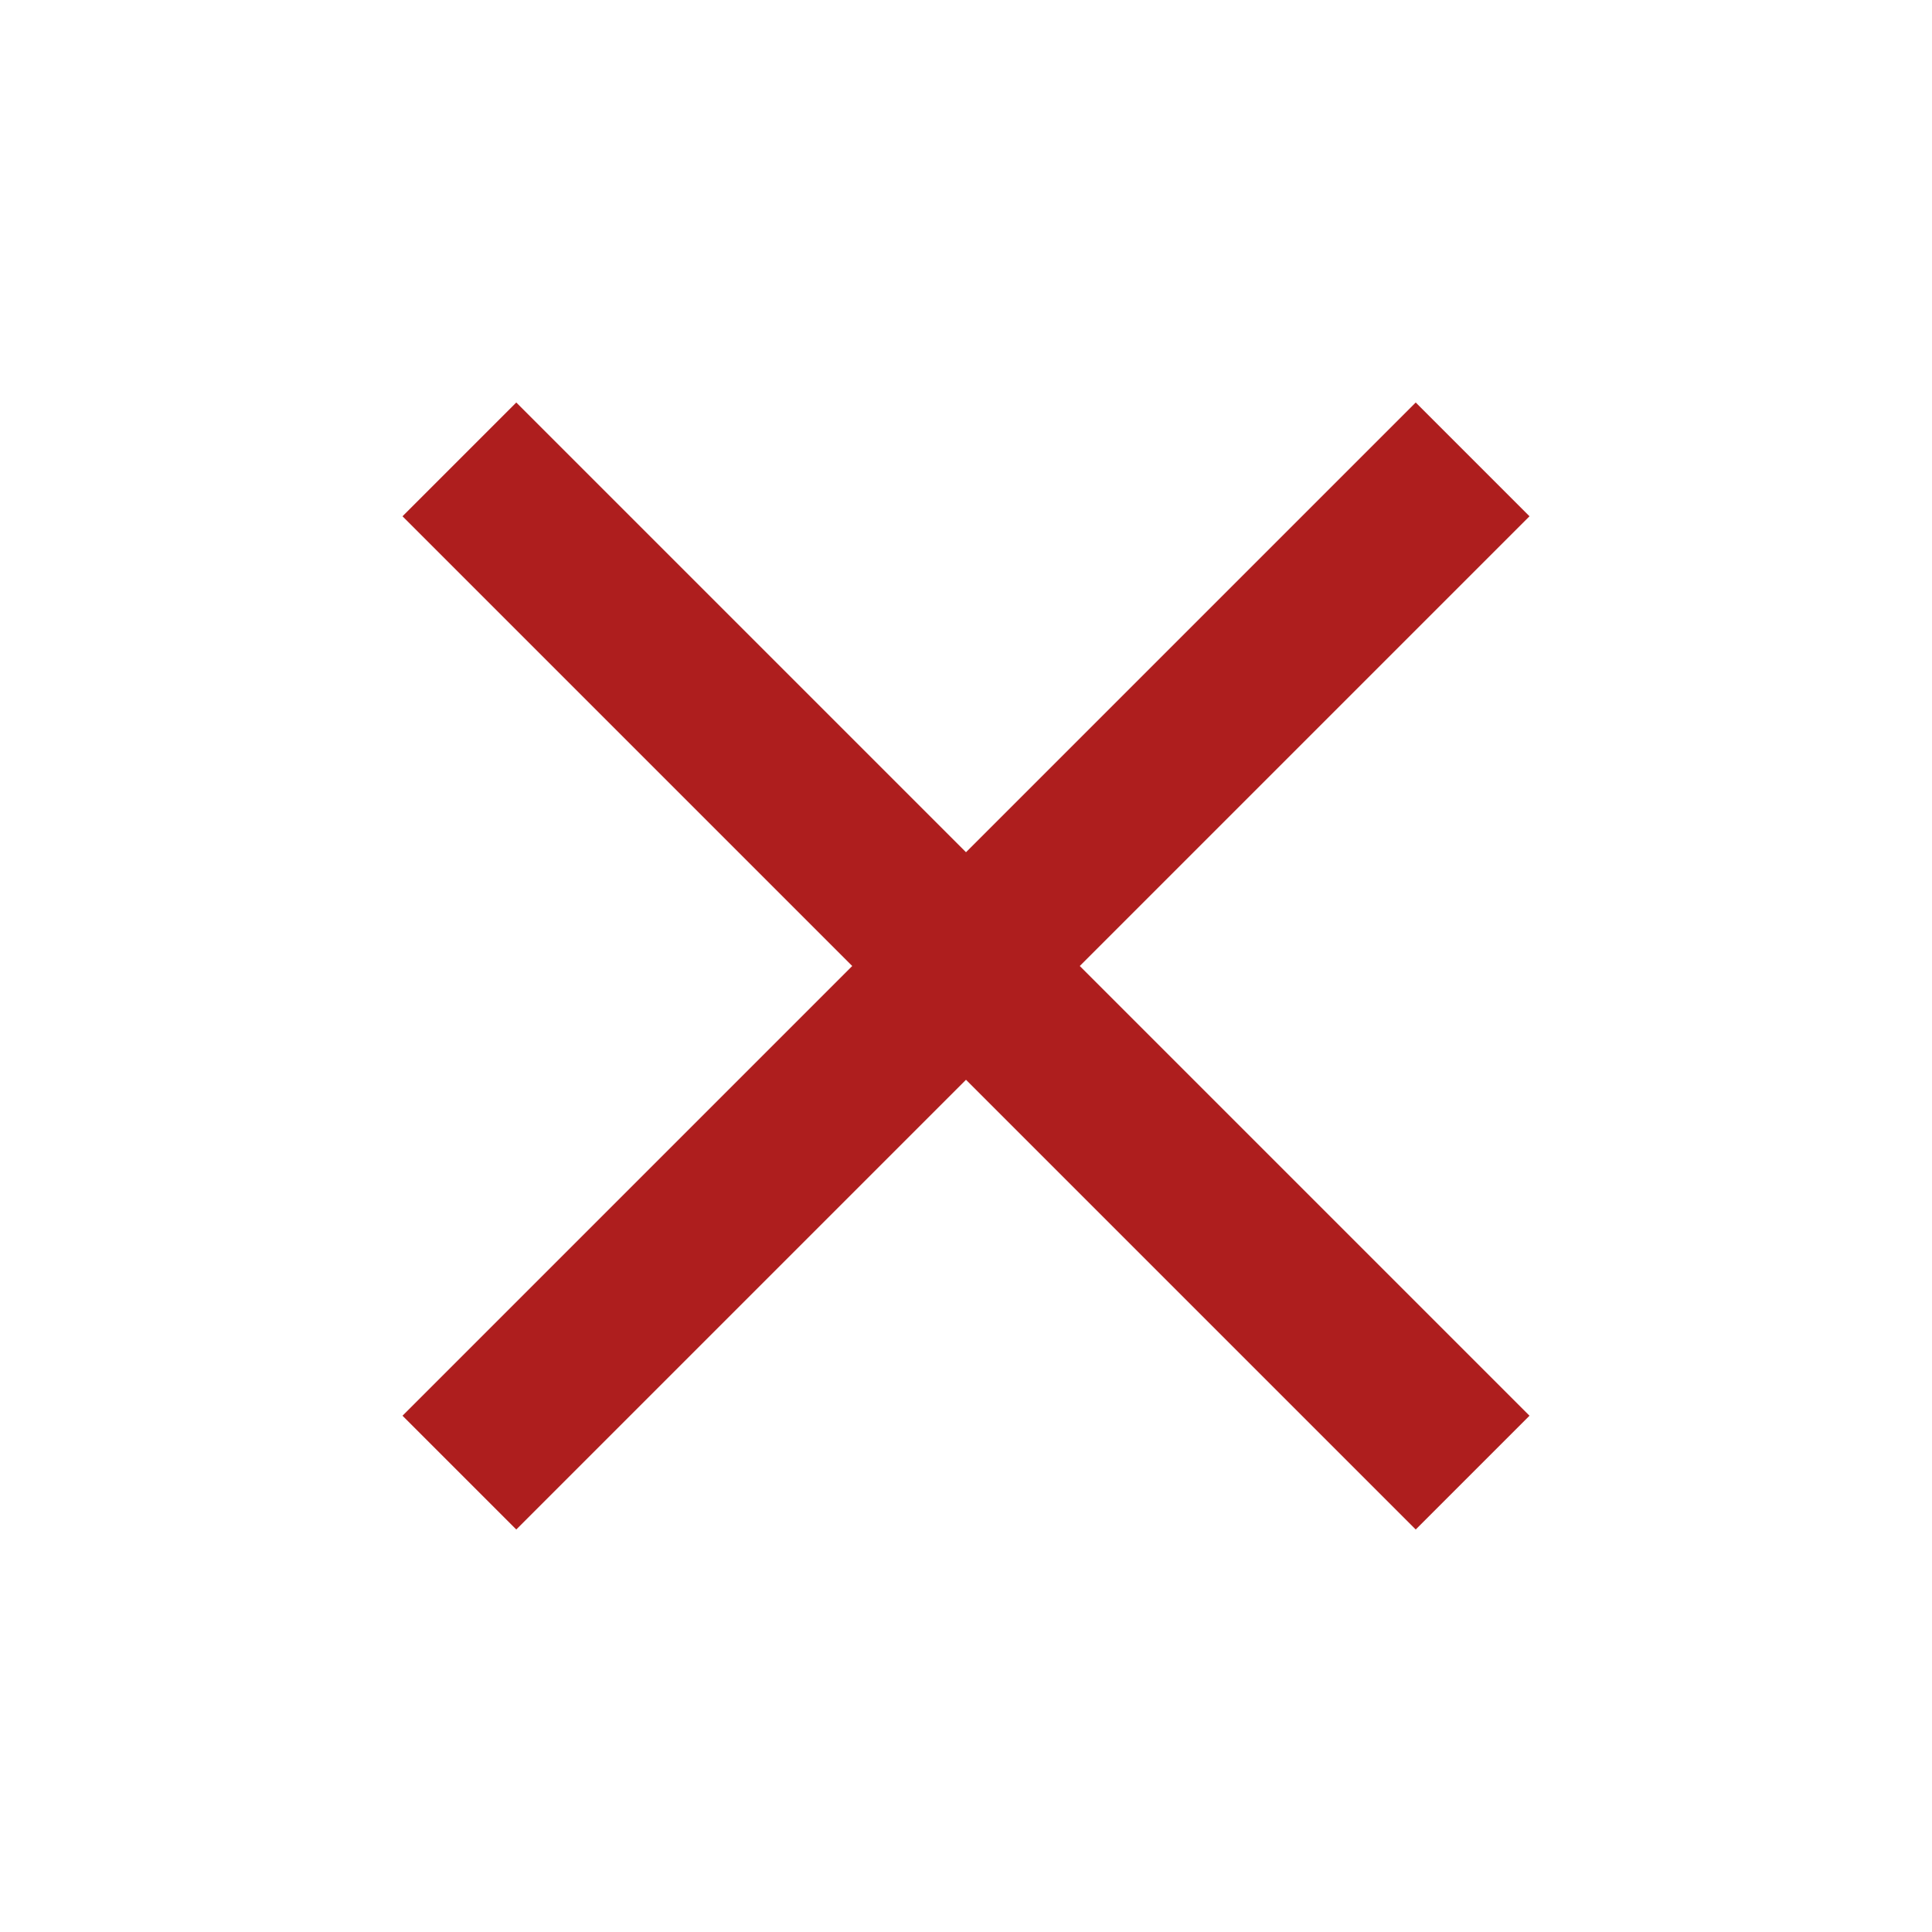
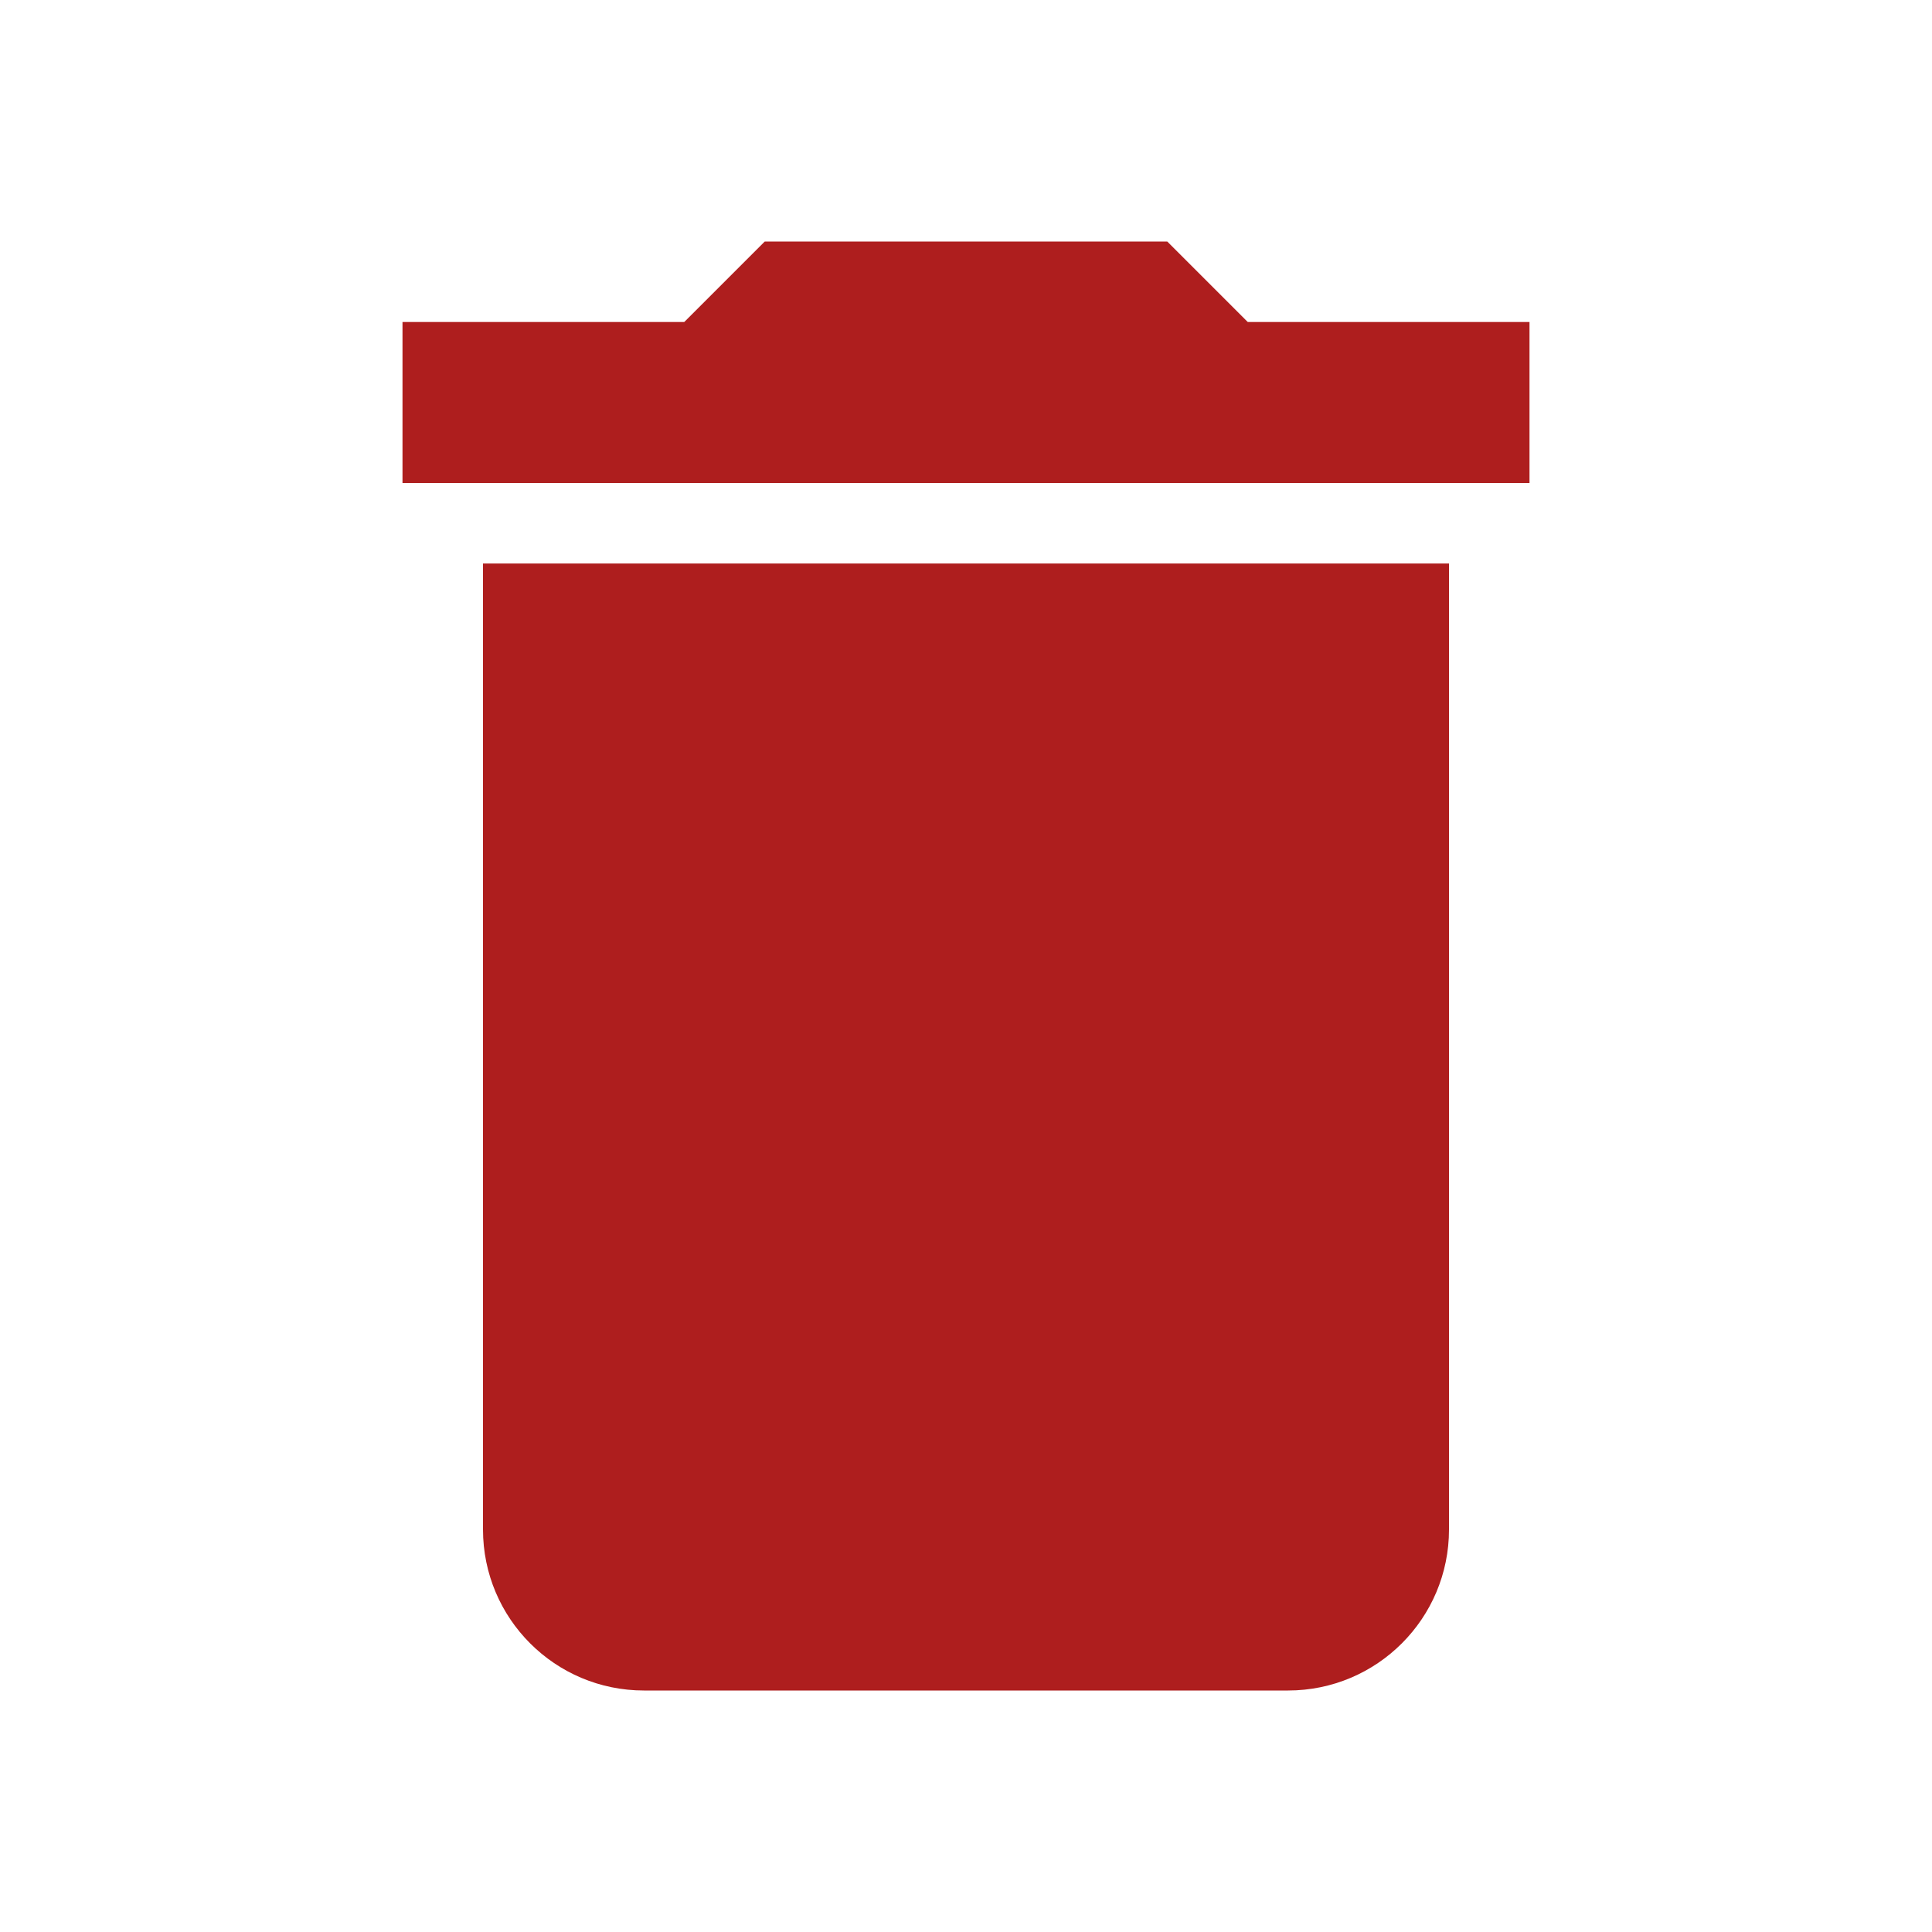
- <svg xmlns="http://www.w3.org/2000/svg" fill="#AE1E1E" width="36" height="36" viewBox="0 0 36 36">
-   <path d="M28.5 9.62L26.38 7.5 18 15.88 9.62 7.5 7.5 9.62 15.88 18 7.5 26.38l2.12 2.12L18 20.12l8.38 8.38 2.12-2.12L20.12 18z" />
+ <svg xmlns="http://www.w3.org/2000/svg" fill="#AE1E1E" width="28" height="28" viewBox="0 0 48 48">
+   <path d="M12 38c0 2.21 1.79 4 4 4h16c2.21 0 4-1.79 4-4V14H12v24zM38 8h-7l-2-2H19l-2 2h-7v4h28V8z" />
+   <path d="M0 0h48v48H0z" fill="none" />
</svg>
